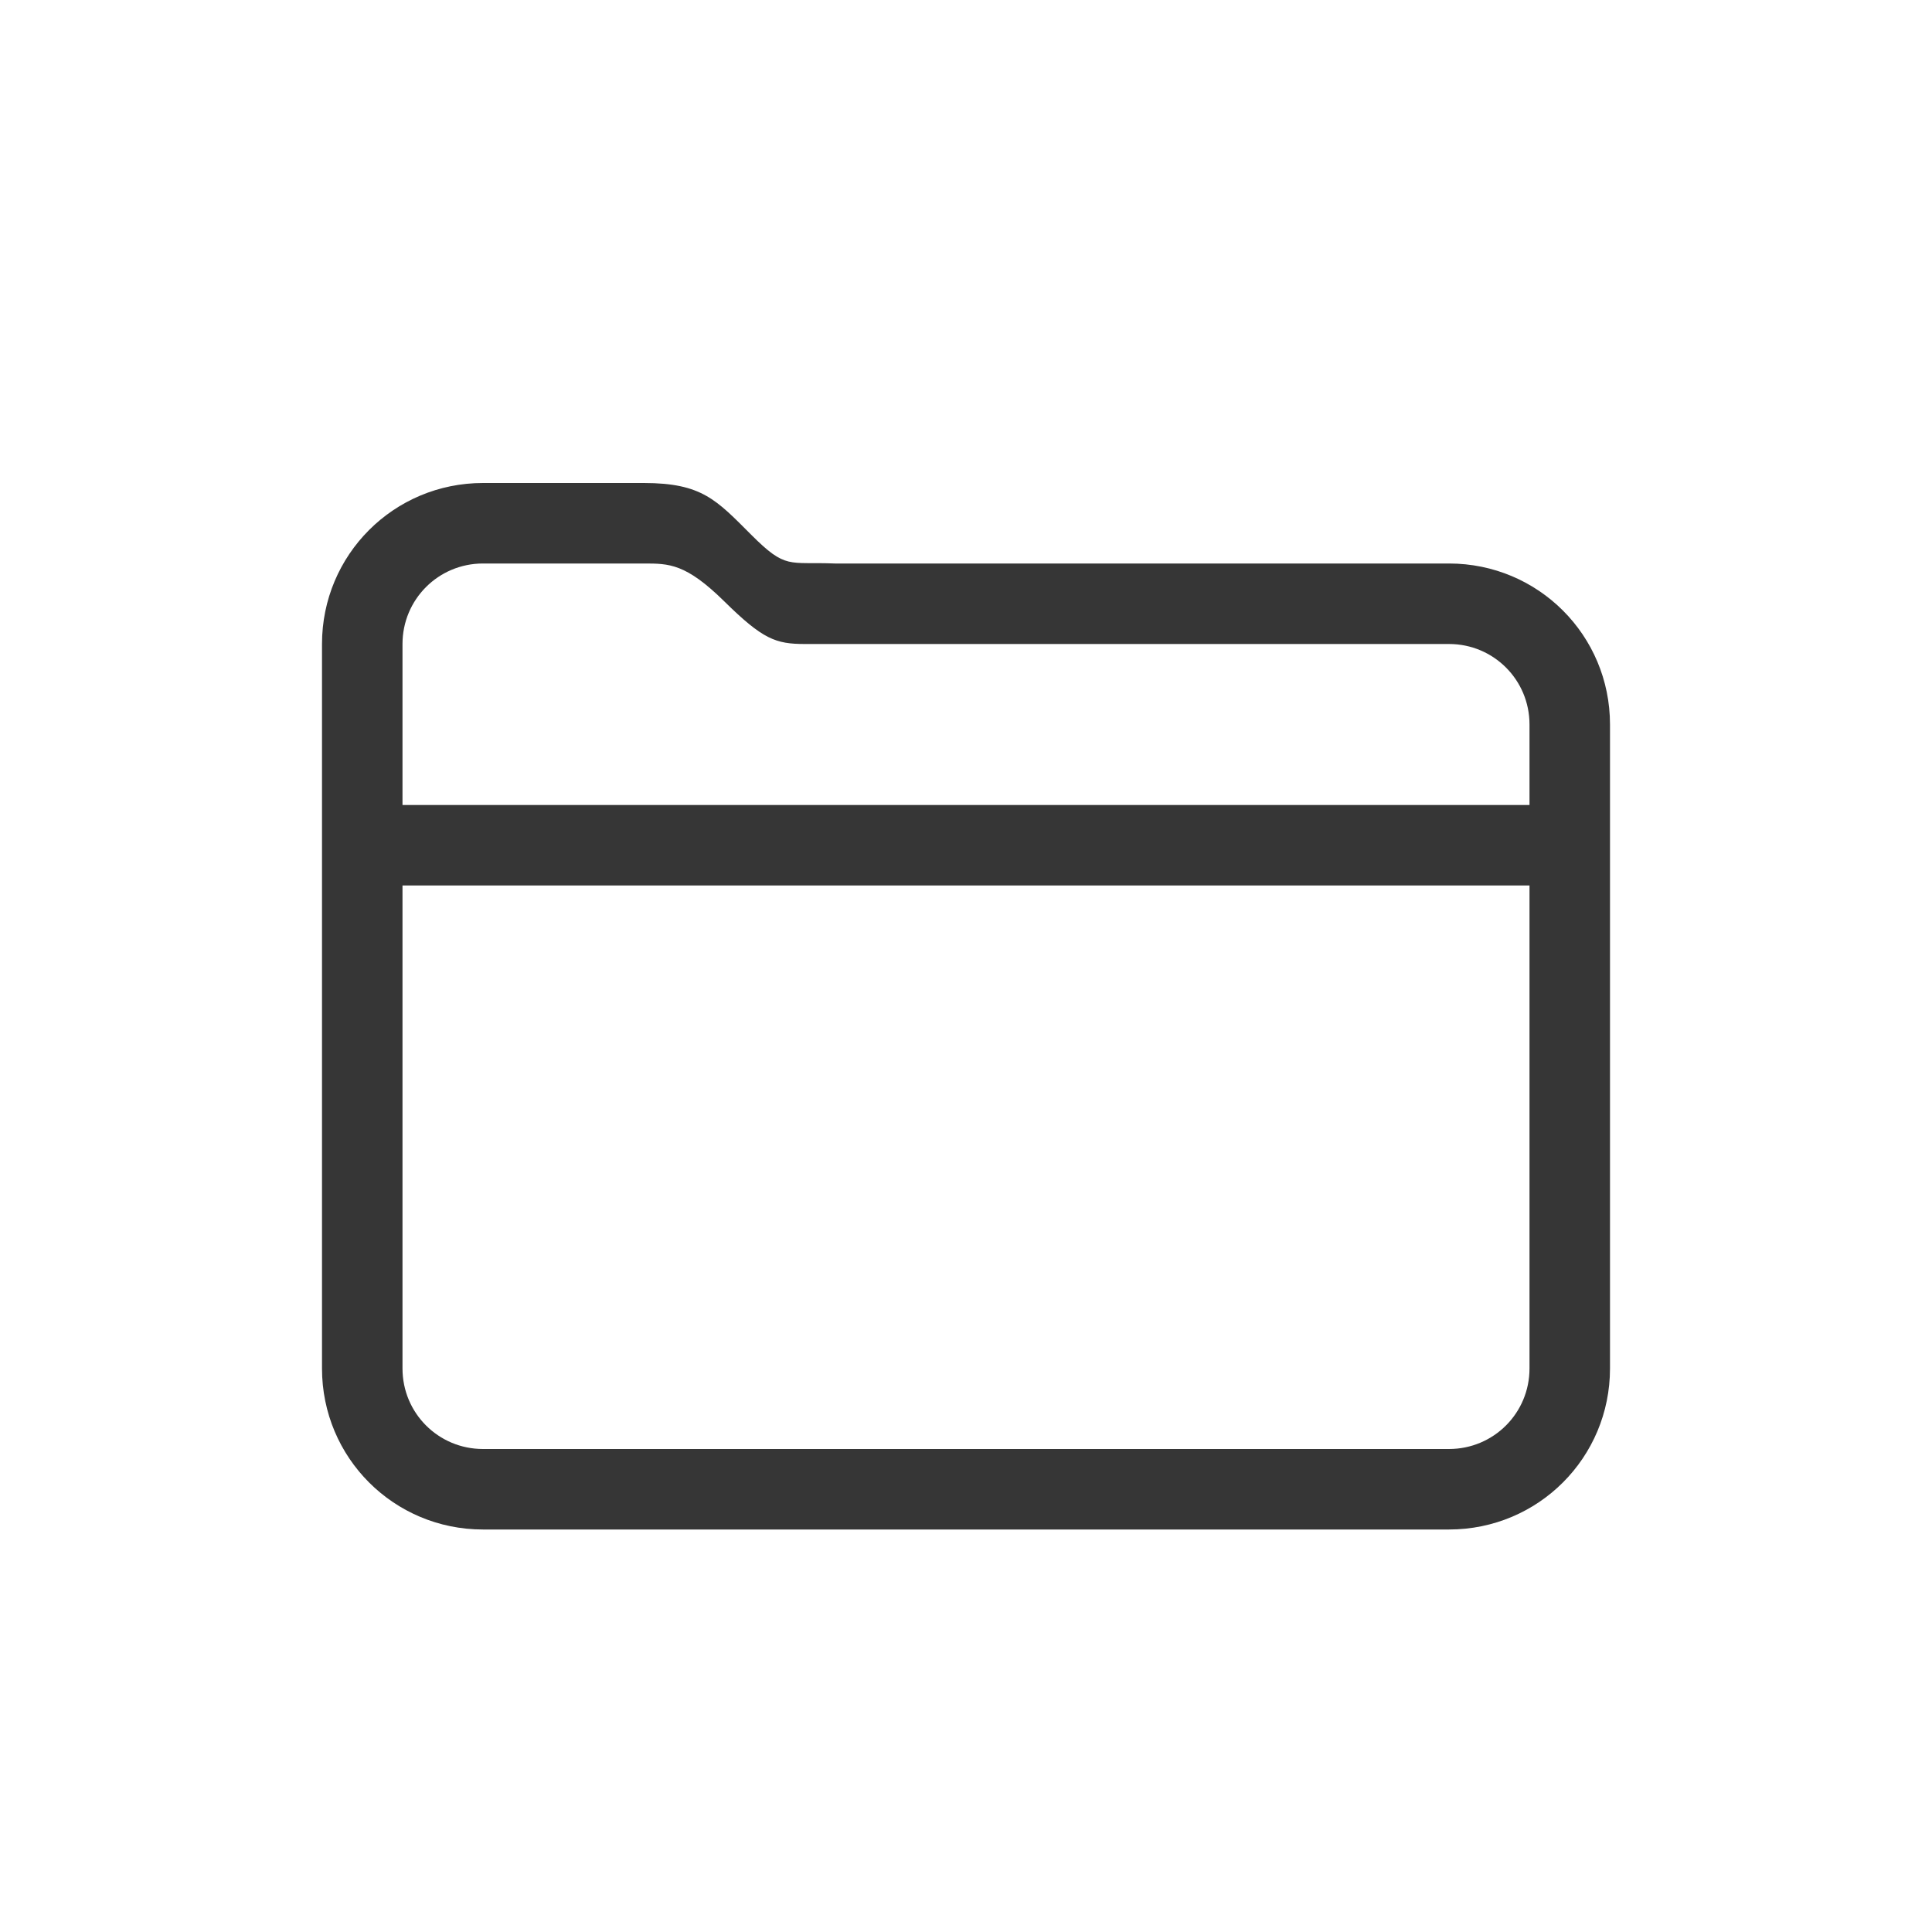
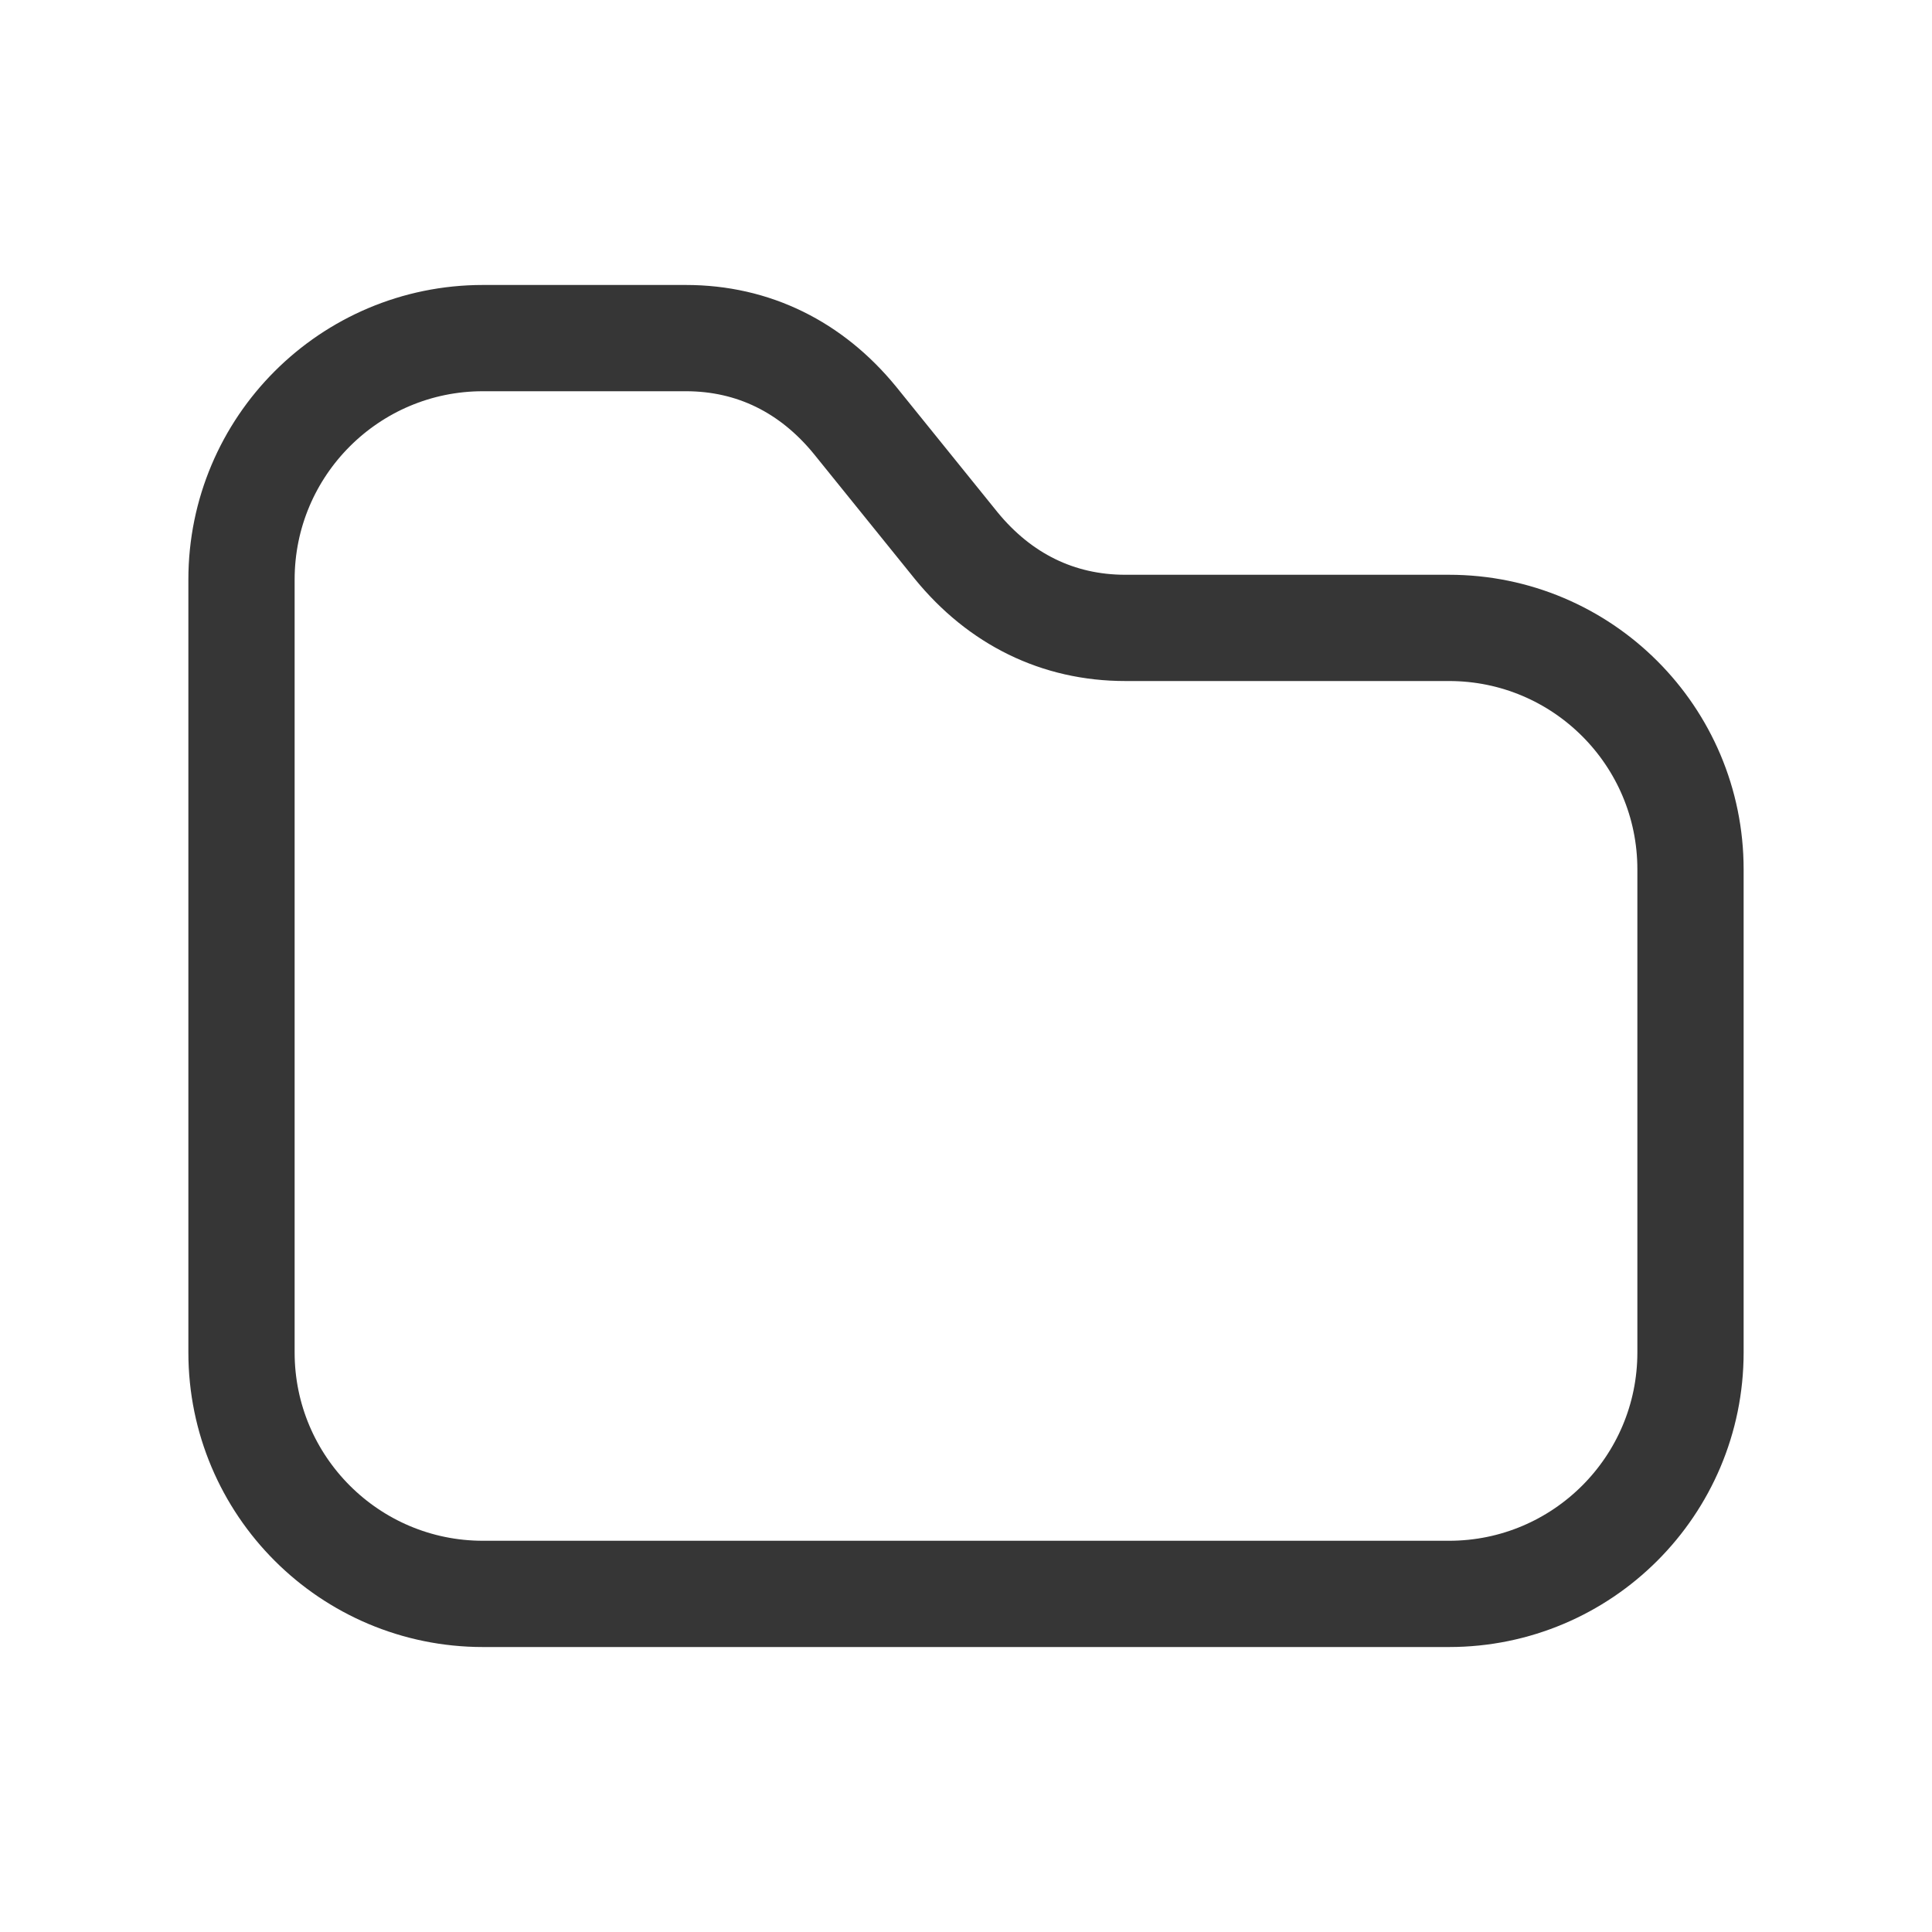
- <svg xmlns="http://www.w3.org/2000/svg" width="24" height="24" version="1.1">
+ <svg xmlns="http://www.w3.org/2000/svg" width="24" height="24" viewBox="0 0 20 20">
  <defs>
    <style id="current-color-scheme" type="text/css">.ColorScheme-Text { color:#363636; }</style>
  </defs>
-   <path class="ColorScheme-Text" d="m6 6c-1.108 0-2 0.892-2 2v9c0 1.108 0.892 2 2 2h12c1.108 0 2-0.892 2-2v-8c0-1.108-0.892-2-2-2h-7.629c-0.58-0.023-0.605 0.077-1.039-0.357-0.434-0.434-0.613-0.642-1.332-0.643zm0 1h2c0.311-1.7e-6 0.52 1.383e-4 0.998 0.471 0.479 0.472 0.639 0.529 1 0.529h8.002c0.554 0 1 0.446 1 1v1h-14v-2c0-0.554 0.446-1 1-1zm-1 4h14v6c0 0.554-0.446 1-1 1h-12c-0.554 0-1-0.446-1-1z" fill="currentColor" />
+   <g class="ColorScheme-Text" fill="none" stroke="currentColor" stroke-width="1.1" stroke-linecap="round" stroke-linejoin="round">
+     <path d="M2.5 6a2.5 2.5 0 0 1 2.5-2.5h2.1c.7 0 1.3.3 1.75.85l1.05 1.3c.45.55 1.05.85 1.75.85H15A2.5 2.5 0 0 1 17.5 9v5a2.5 2.5 0 0 1-2.5 2.5H5A2.5 2.5 0 0 1 2.5 14Z" />
+   </g>
</svg>
